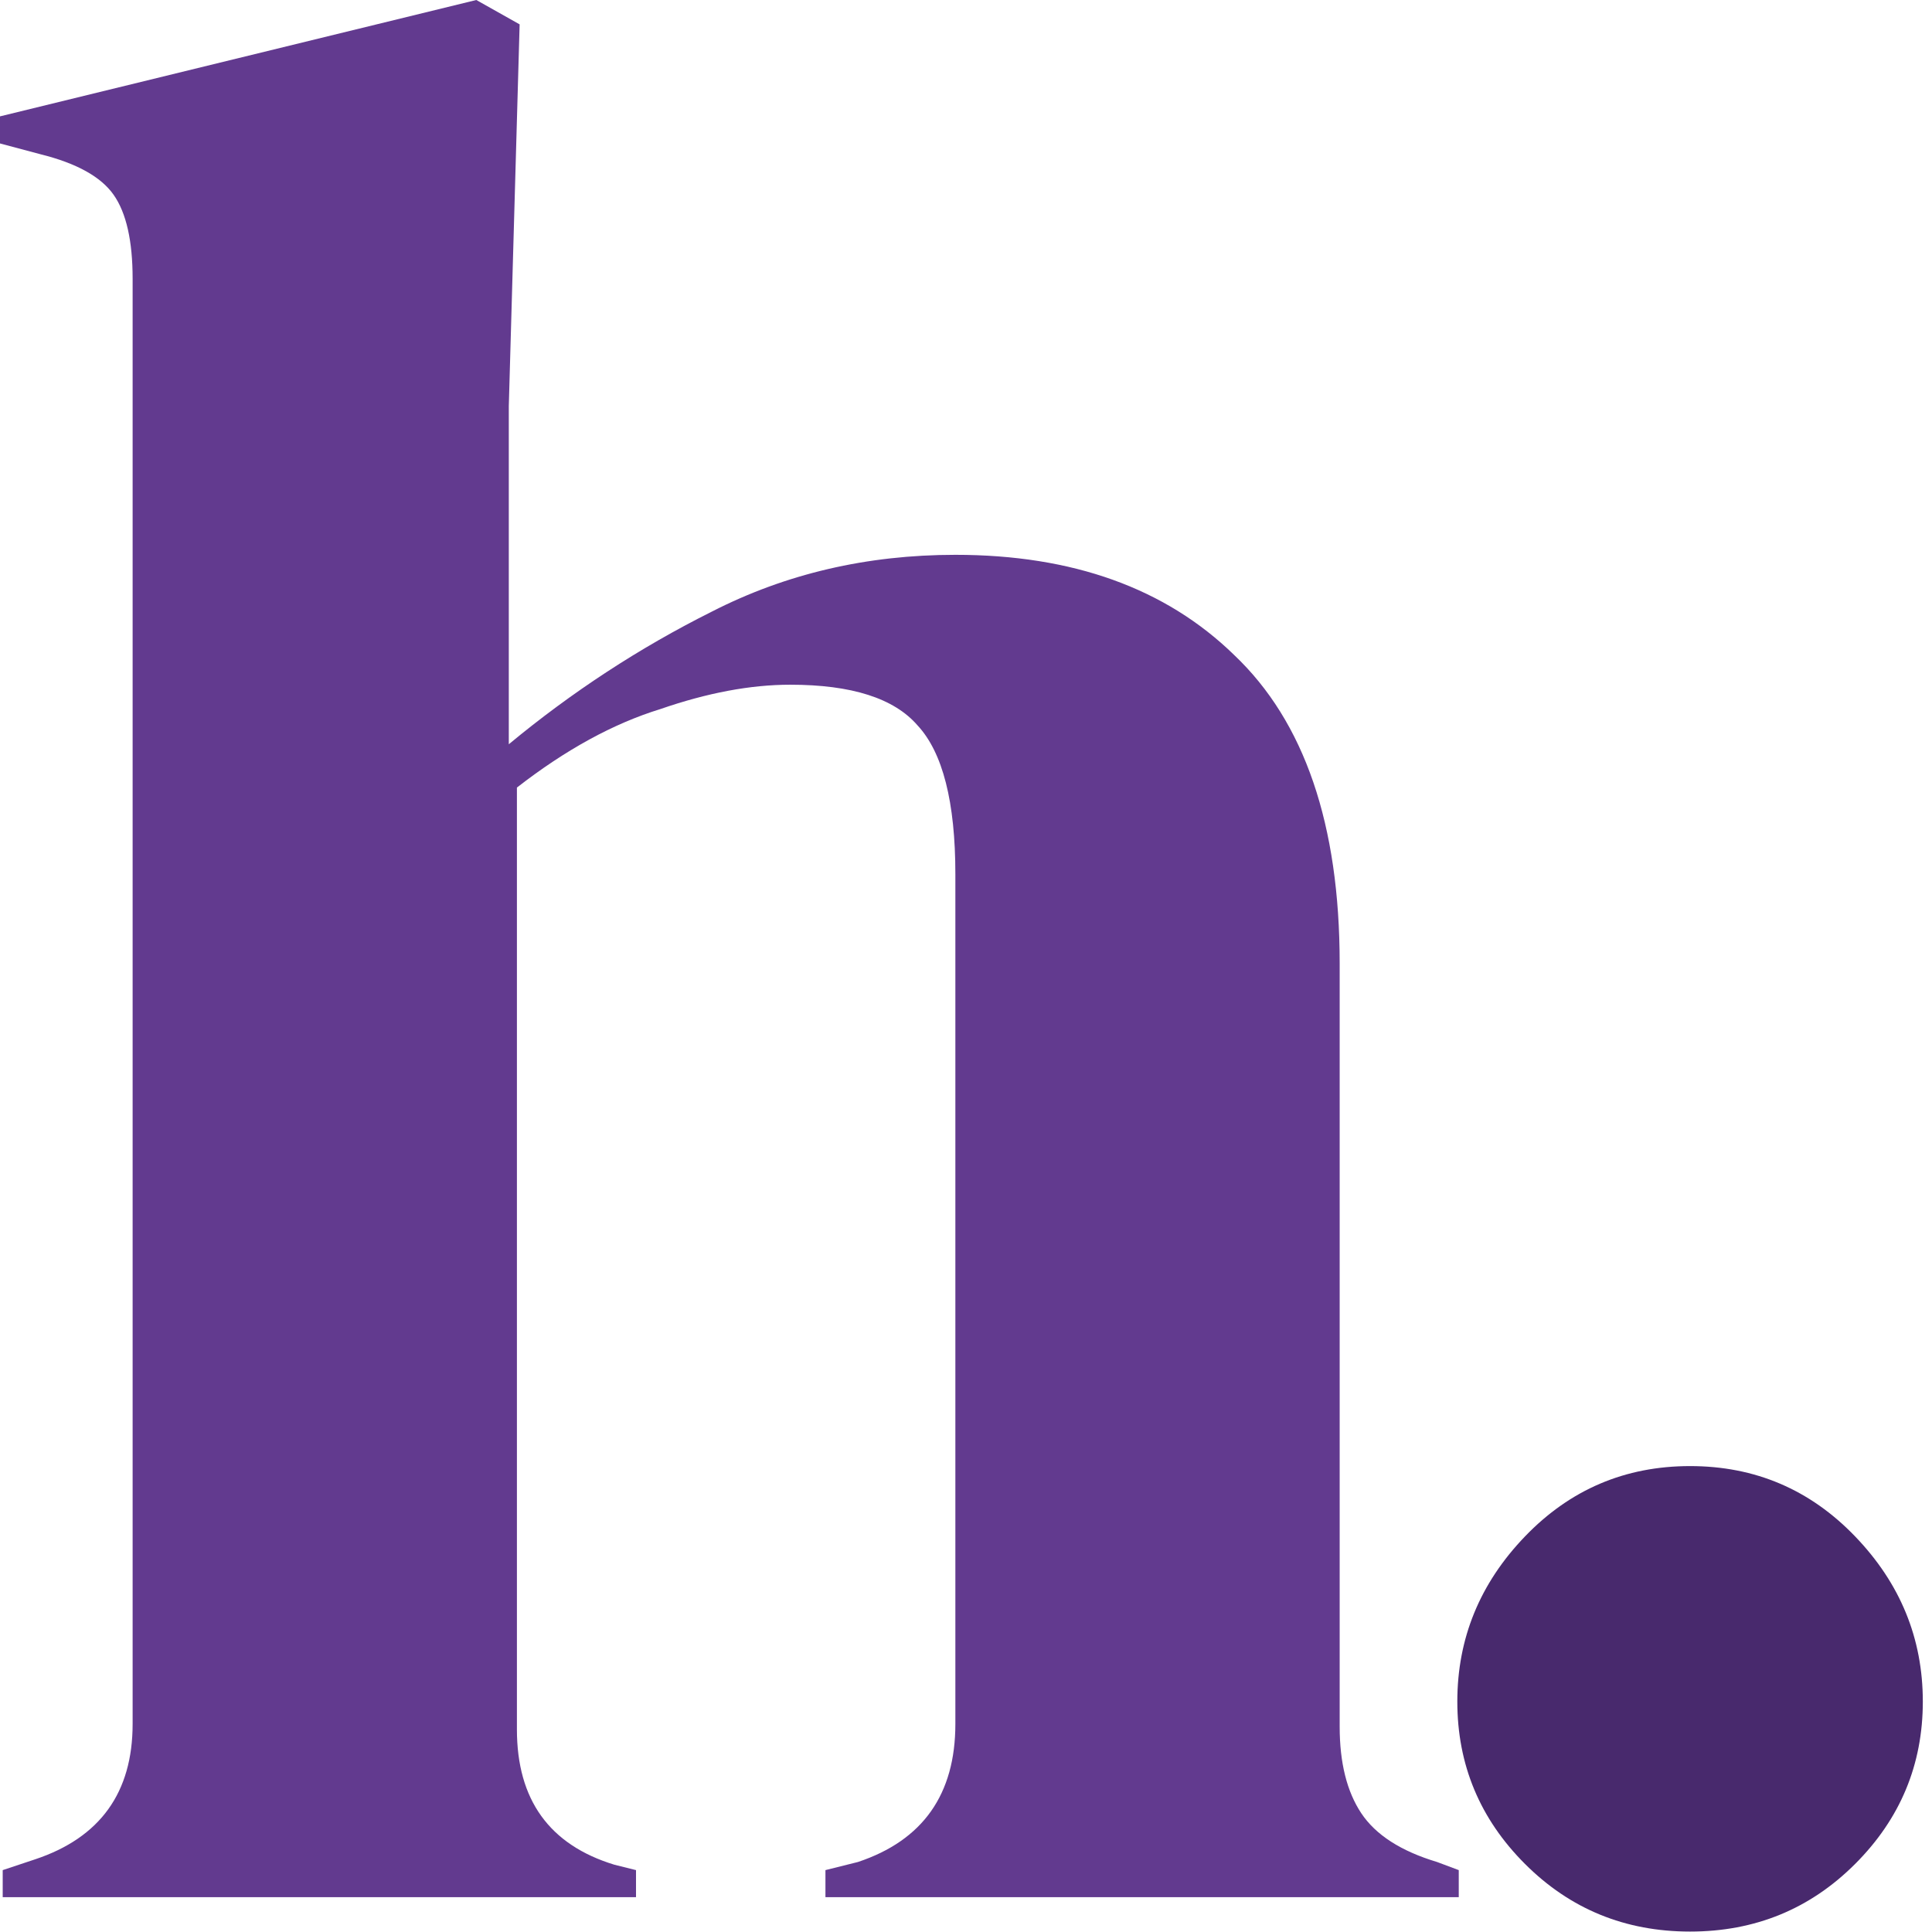
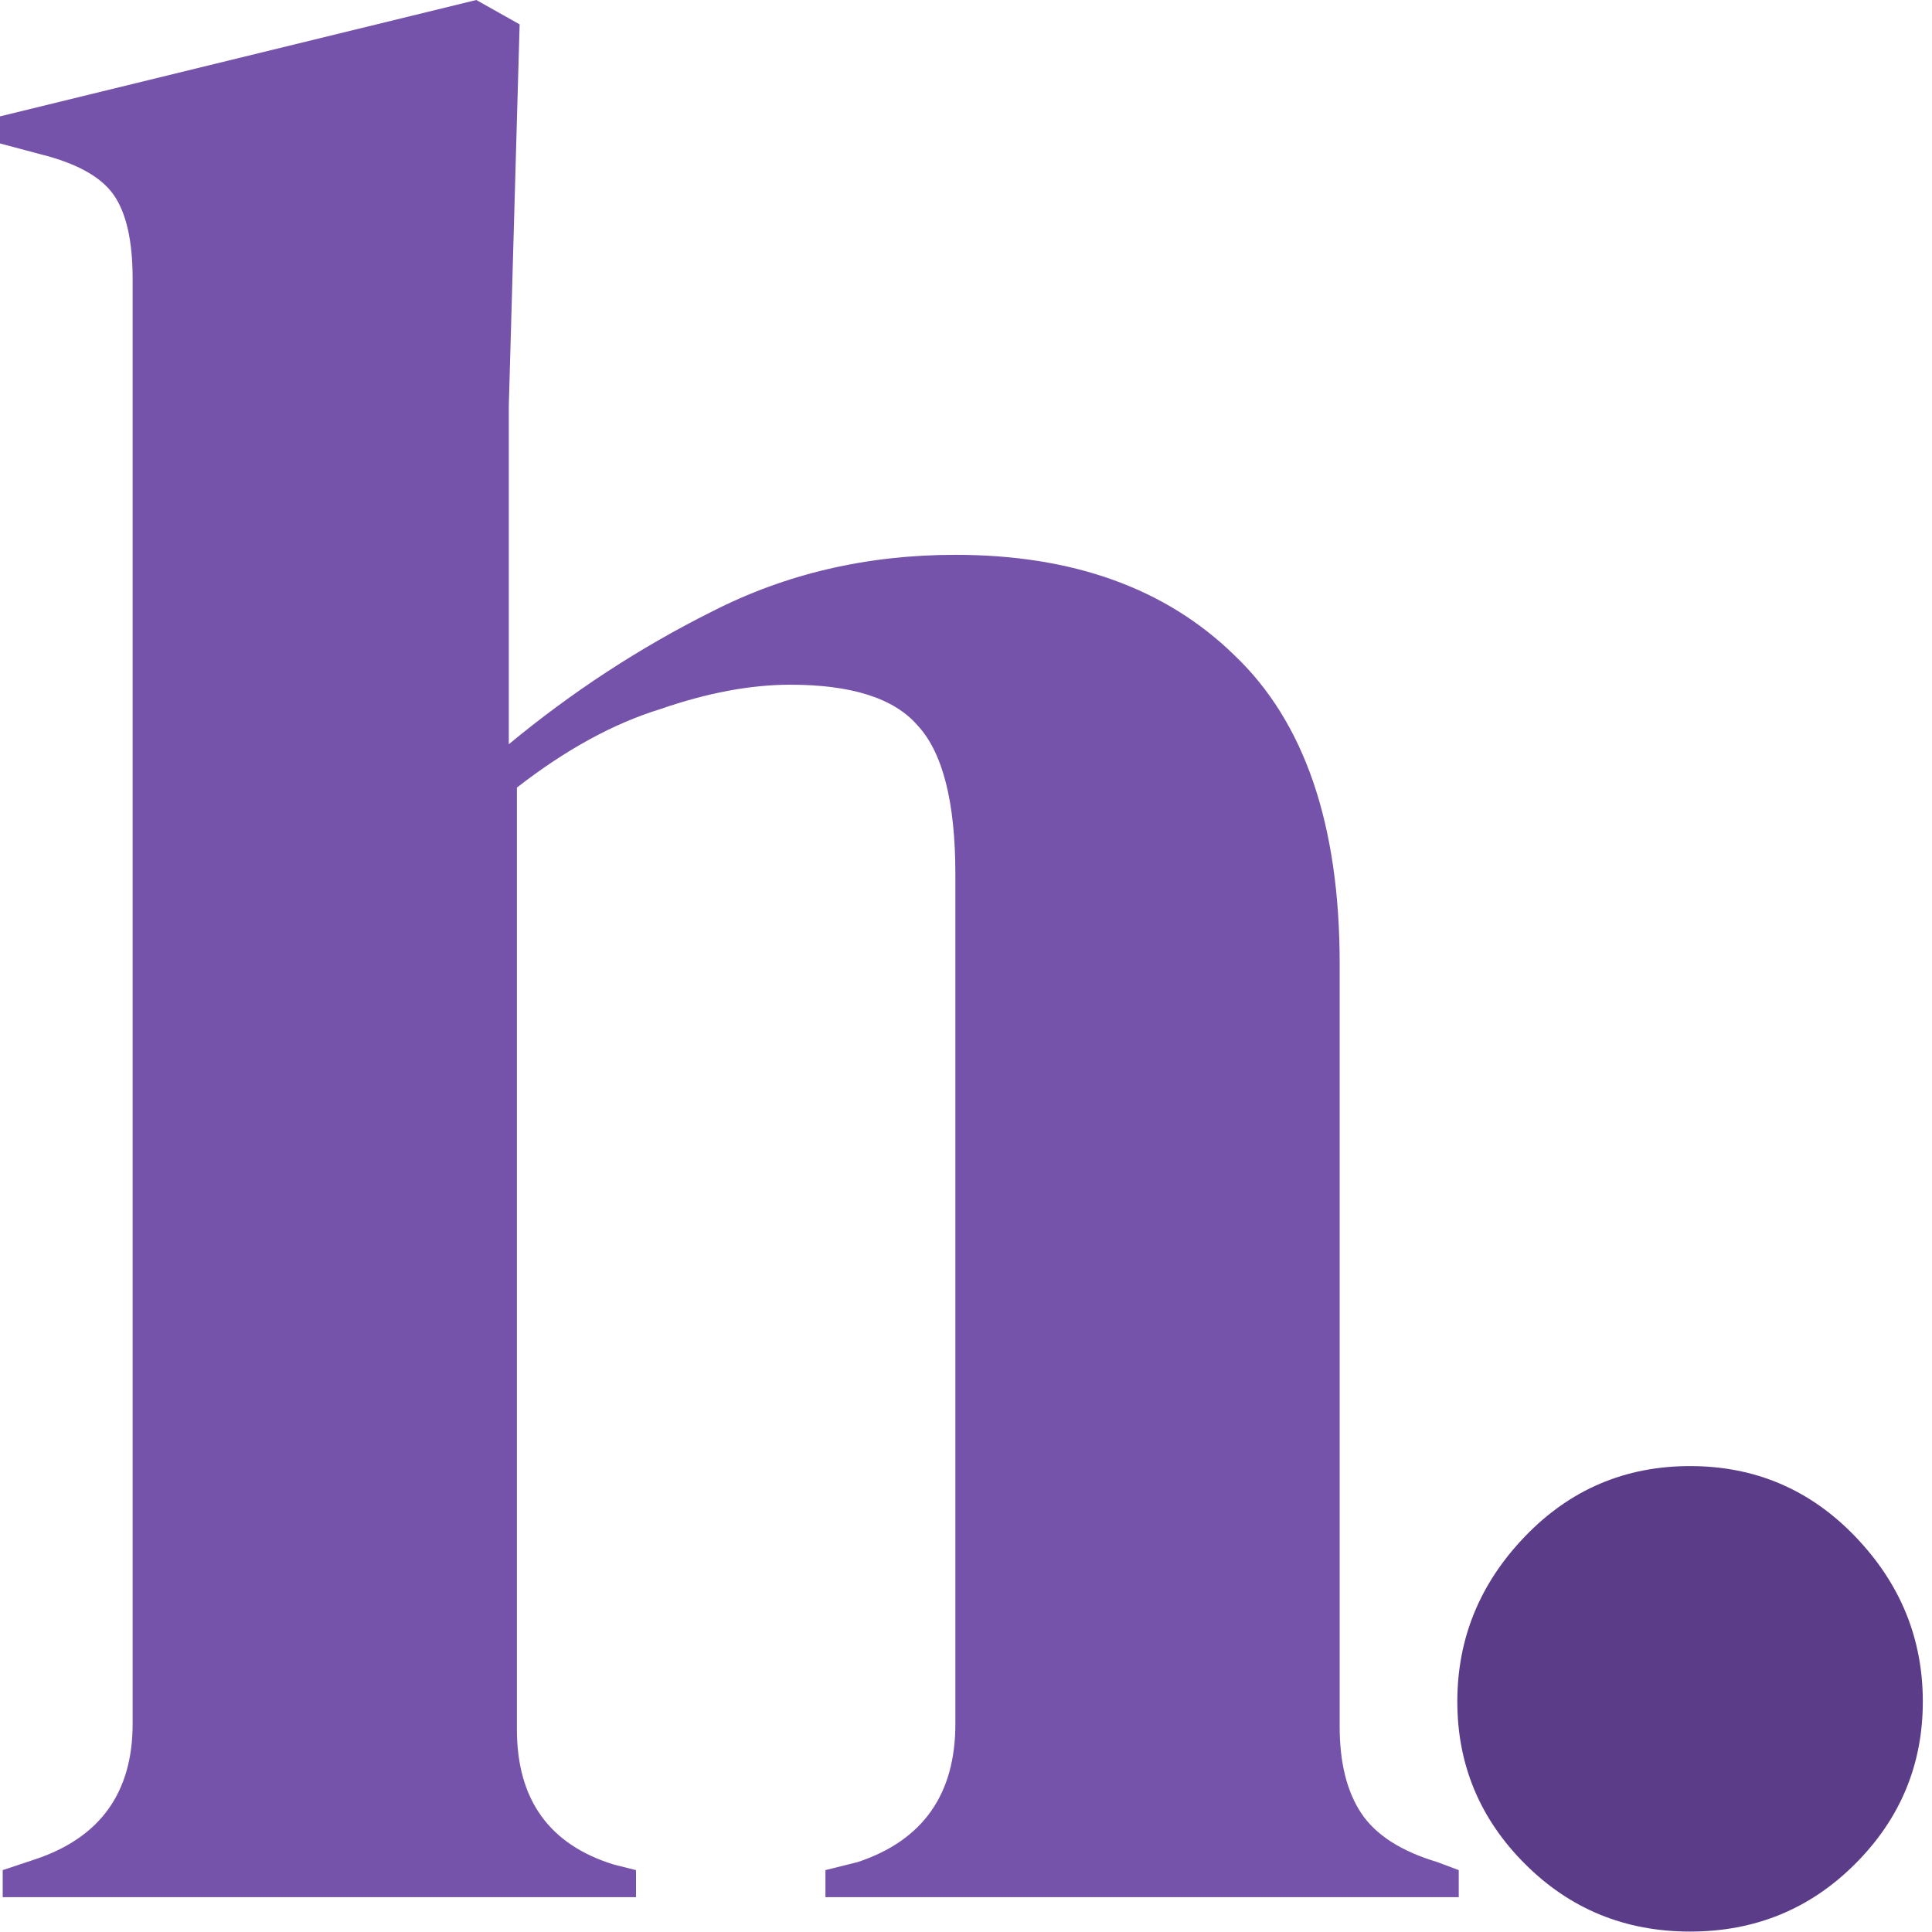
<svg xmlns="http://www.w3.org/2000/svg" width="121" height="121" viewBox="0 0 121 121" fill="none">
-   <path d="M105.848 120.973C101.78 120.973 98.334 119.561 95.508 116.736C92.683 113.911 91.271 110.521 91.271 106.566C91.271 102.611 92.683 99.165 95.508 96.227C98.334 93.288 101.78 91.82 105.848 91.82C109.916 91.82 113.362 93.288 116.187 96.227C119.012 99.165 120.425 102.611 120.425 106.566C120.425 110.521 119.012 113.911 116.187 116.736C113.362 119.561 109.916 120.973 105.848 120.973Z" fill="#48296D" />
-   <path d="M0.17 118.82V117.124L2.204 116.447C6.271 115.091 8.306 112.265 8.306 107.971V17.459C8.306 15.085 7.91 13.334 7.119 12.204C6.328 11.074 4.803 10.226 2.542 9.662L0 8.984V7.288L29.832 0L32.544 1.526L31.866 25.425V46.612C35.821 43.336 40.059 40.567 44.578 38.307C49.212 35.934 54.297 34.748 59.834 34.748C67.178 34.748 72.998 36.838 77.292 41.019C81.699 45.2 83.903 51.641 83.903 60.342V108.141C83.903 110.401 84.355 112.209 85.258 113.565C86.162 114.921 87.745 115.938 90.004 116.616L91.361 117.124V118.82H51.697V117.124L53.731 116.616C57.8 115.26 59.834 112.378 59.834 107.971V54.748C59.834 50.228 59.042 47.121 57.461 45.426C55.992 43.731 53.336 42.883 49.494 42.883C47.008 42.883 44.296 43.392 41.358 44.409C38.42 45.313 35.425 46.952 32.374 49.325V108.311C32.374 112.718 34.408 115.543 38.477 116.786L39.833 117.124V118.82H0.17Z" fill="#623A8F" />
+   <style>
+     /* The mark is the primary role in each mode, so it is a step of the aronia
+        ramp either way: aronia-500 on light, aronia-400 on dark, which is what
+        brand-dark.css maps primary-default to. The accent dot takes the next
+        step away from the surface, 600 on light and 300 on dark. A file loaded as an
+        image cannot read the page's custom properties, so the two pairs
+        are written out and the query follows the operating system, which is
+        also what the Storybook chrome follows. The fill attributes below are
+        the light pair again, for anything that drops the stylesheet. */
+     .mark { fill: #7653ab; }
+     .accent { fill: #5b3c89; }
+     @media (prefers-color-scheme: dark) {
+       .mark { fill: #ae96da; }
+       .accent { fill: #d0c3ec; }
+     }
+   </style>
+   <path d="M105.848 120.973C101.78 120.973 98.334 119.561 95.508 116.736C92.683 113.911 91.271 110.521 91.271 106.566C91.271 102.611 92.683 99.165 95.508 96.227C98.334 93.288 101.78 91.82 105.848 91.82C109.916 91.82 113.362 93.288 116.187 96.227C119.012 99.165 120.425 102.611 120.425 106.566C120.425 110.521 119.012 113.911 116.187 116.736C113.362 119.561 109.916 120.973 105.848 120.973Z" class="accent" fill="#5b3c89" />
+   <path d="M0.17 118.82V117.124L2.204 116.447C6.271 115.091 8.306 112.265 8.306 107.971V17.459C8.306 15.085 7.91 13.334 7.119 12.204C6.328 11.074 4.803 10.226 2.542 9.662L0 8.984V7.288L29.832 0L32.544 1.526L31.866 25.425V46.612C35.821 43.336 40.059 40.567 44.578 38.307C49.212 35.934 54.297 34.748 59.834 34.748C67.178 34.748 72.998 36.838 77.292 41.019C81.699 45.2 83.903 51.641 83.903 60.342V108.141C83.903 110.401 84.355 112.209 85.258 113.565C86.162 114.921 87.745 115.938 90.004 116.616L91.361 117.124V118.82H51.697V117.124L53.731 116.616C57.8 115.26 59.834 112.378 59.834 107.971V54.748C59.834 50.228 59.042 47.121 57.461 45.426C55.992 43.731 53.336 42.883 49.494 42.883C47.008 42.883 44.296 43.392 41.358 44.409C38.42 45.313 35.425 46.952 32.374 49.325V108.311C32.374 112.718 34.408 115.543 38.477 116.786L39.833 117.124V118.82H0.17Z" class="mark" fill="#7653ab" />
</svg>
